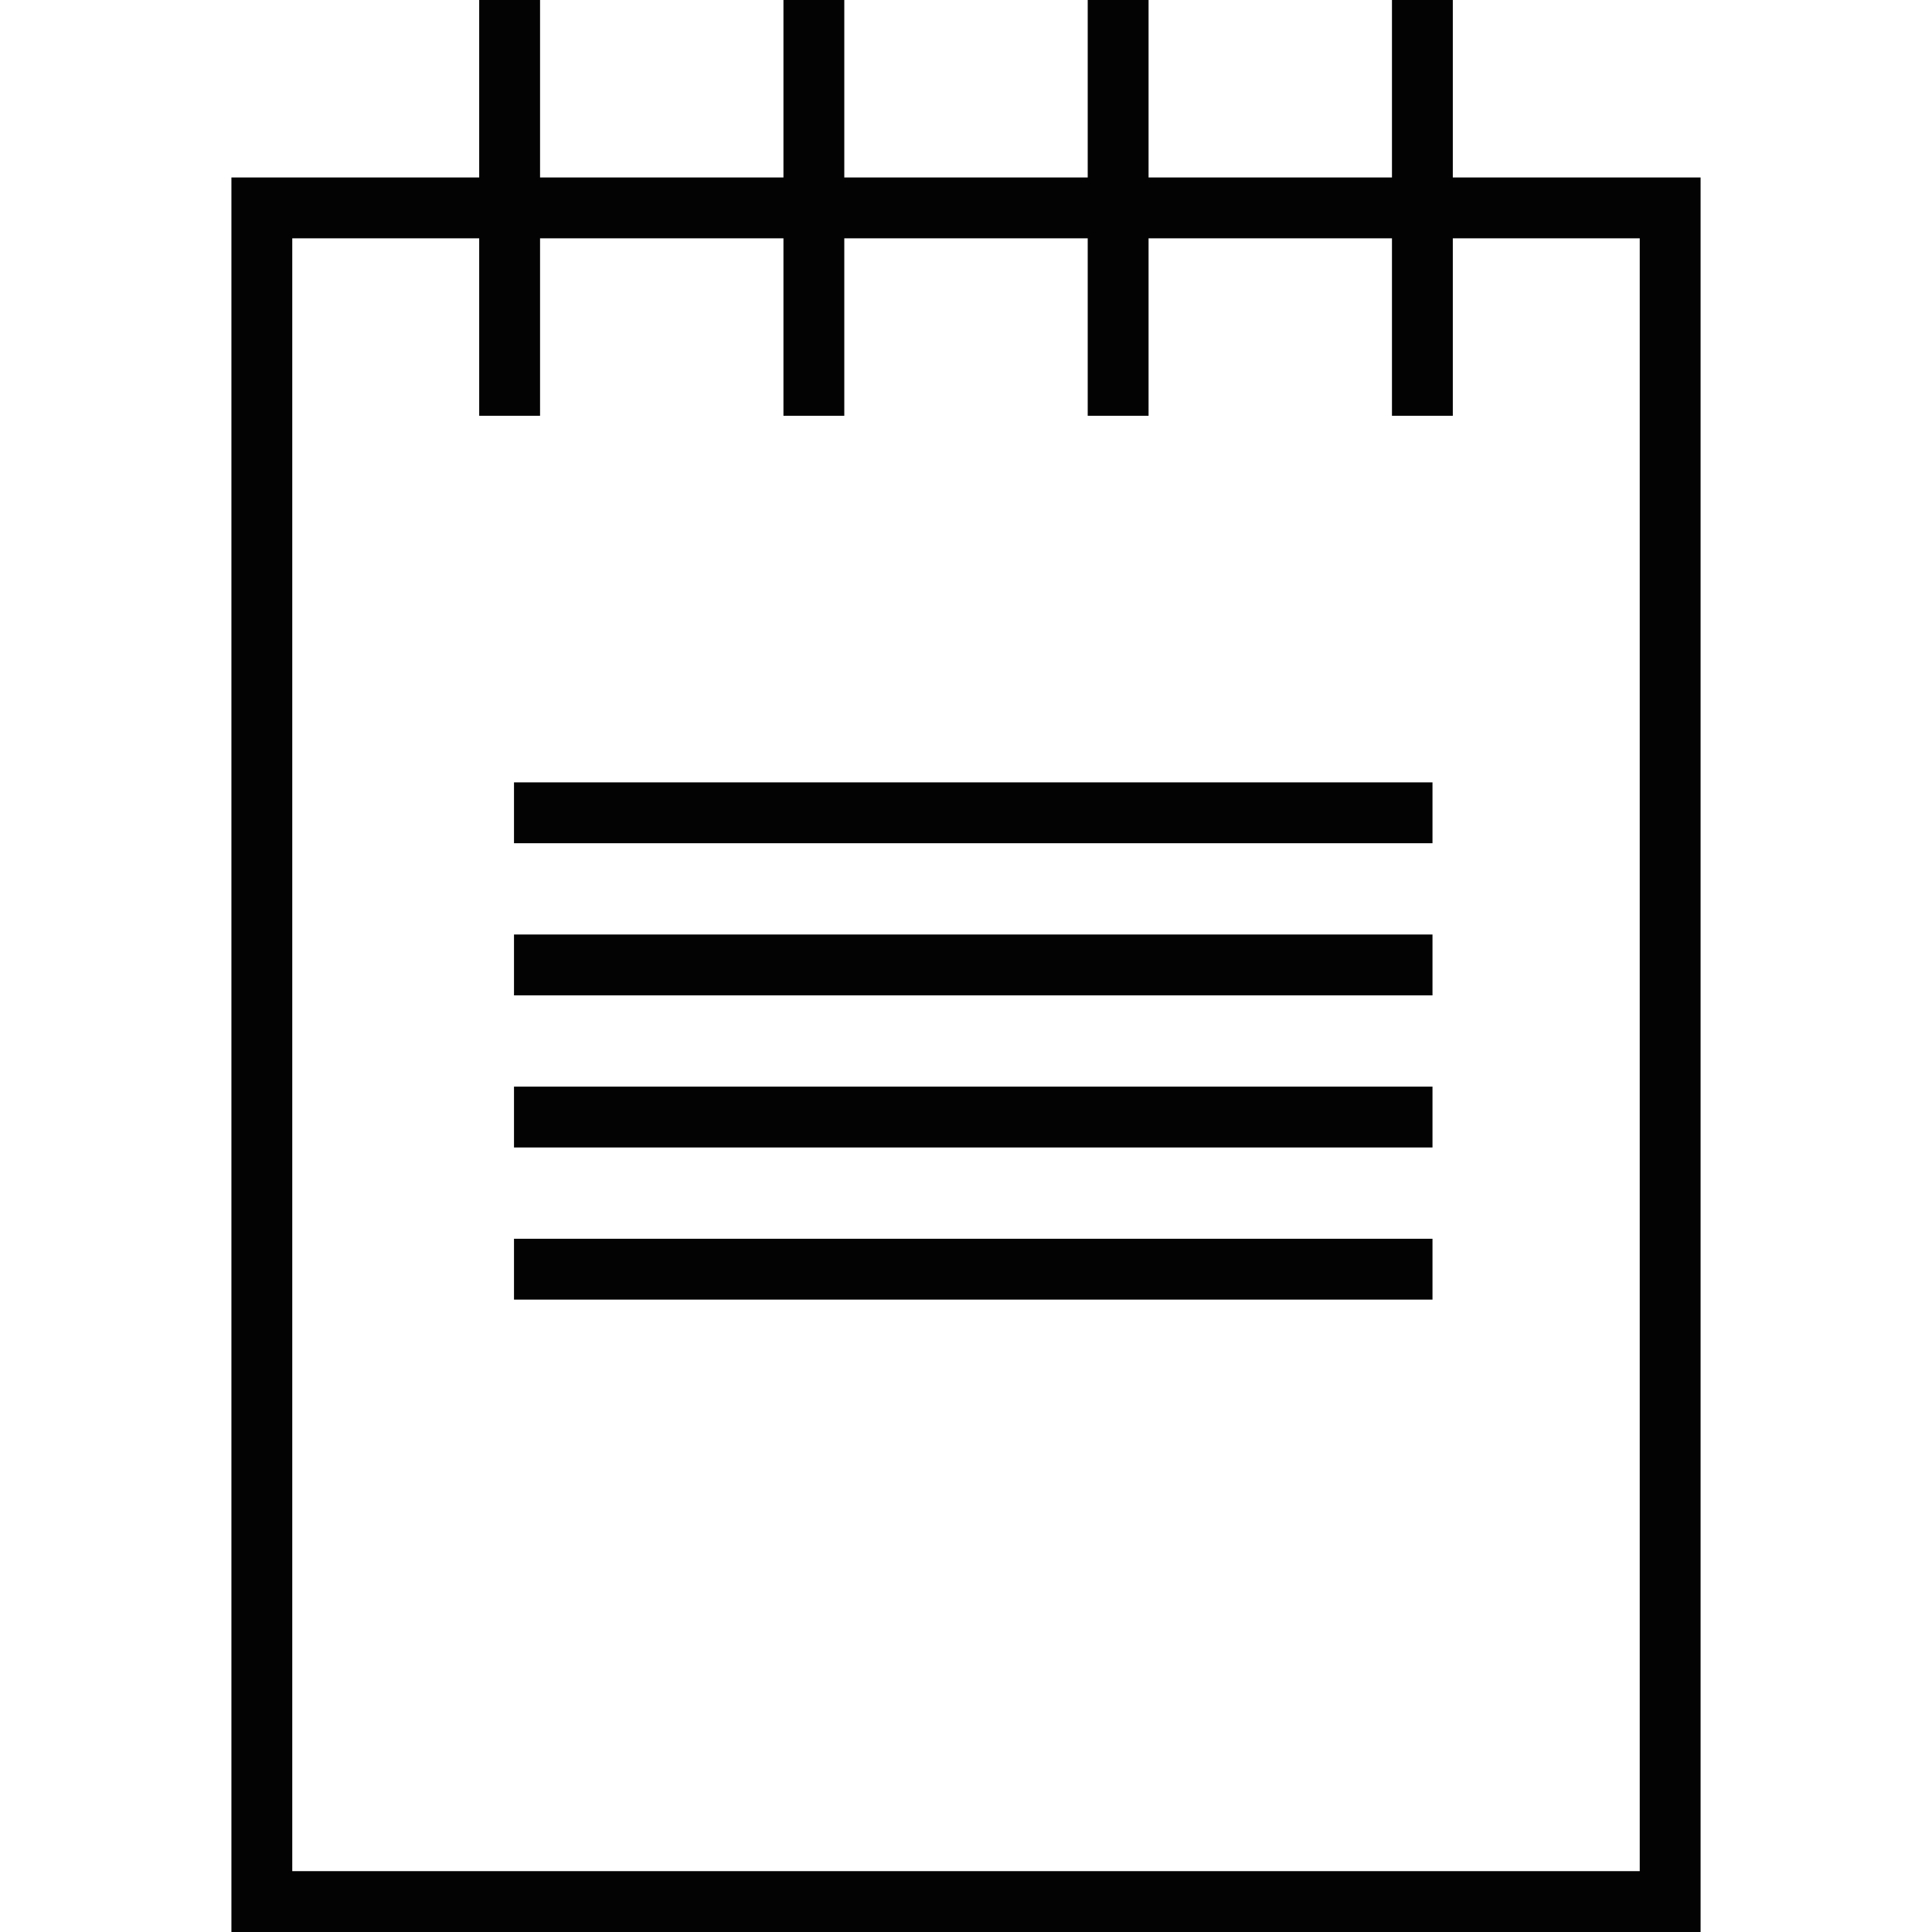
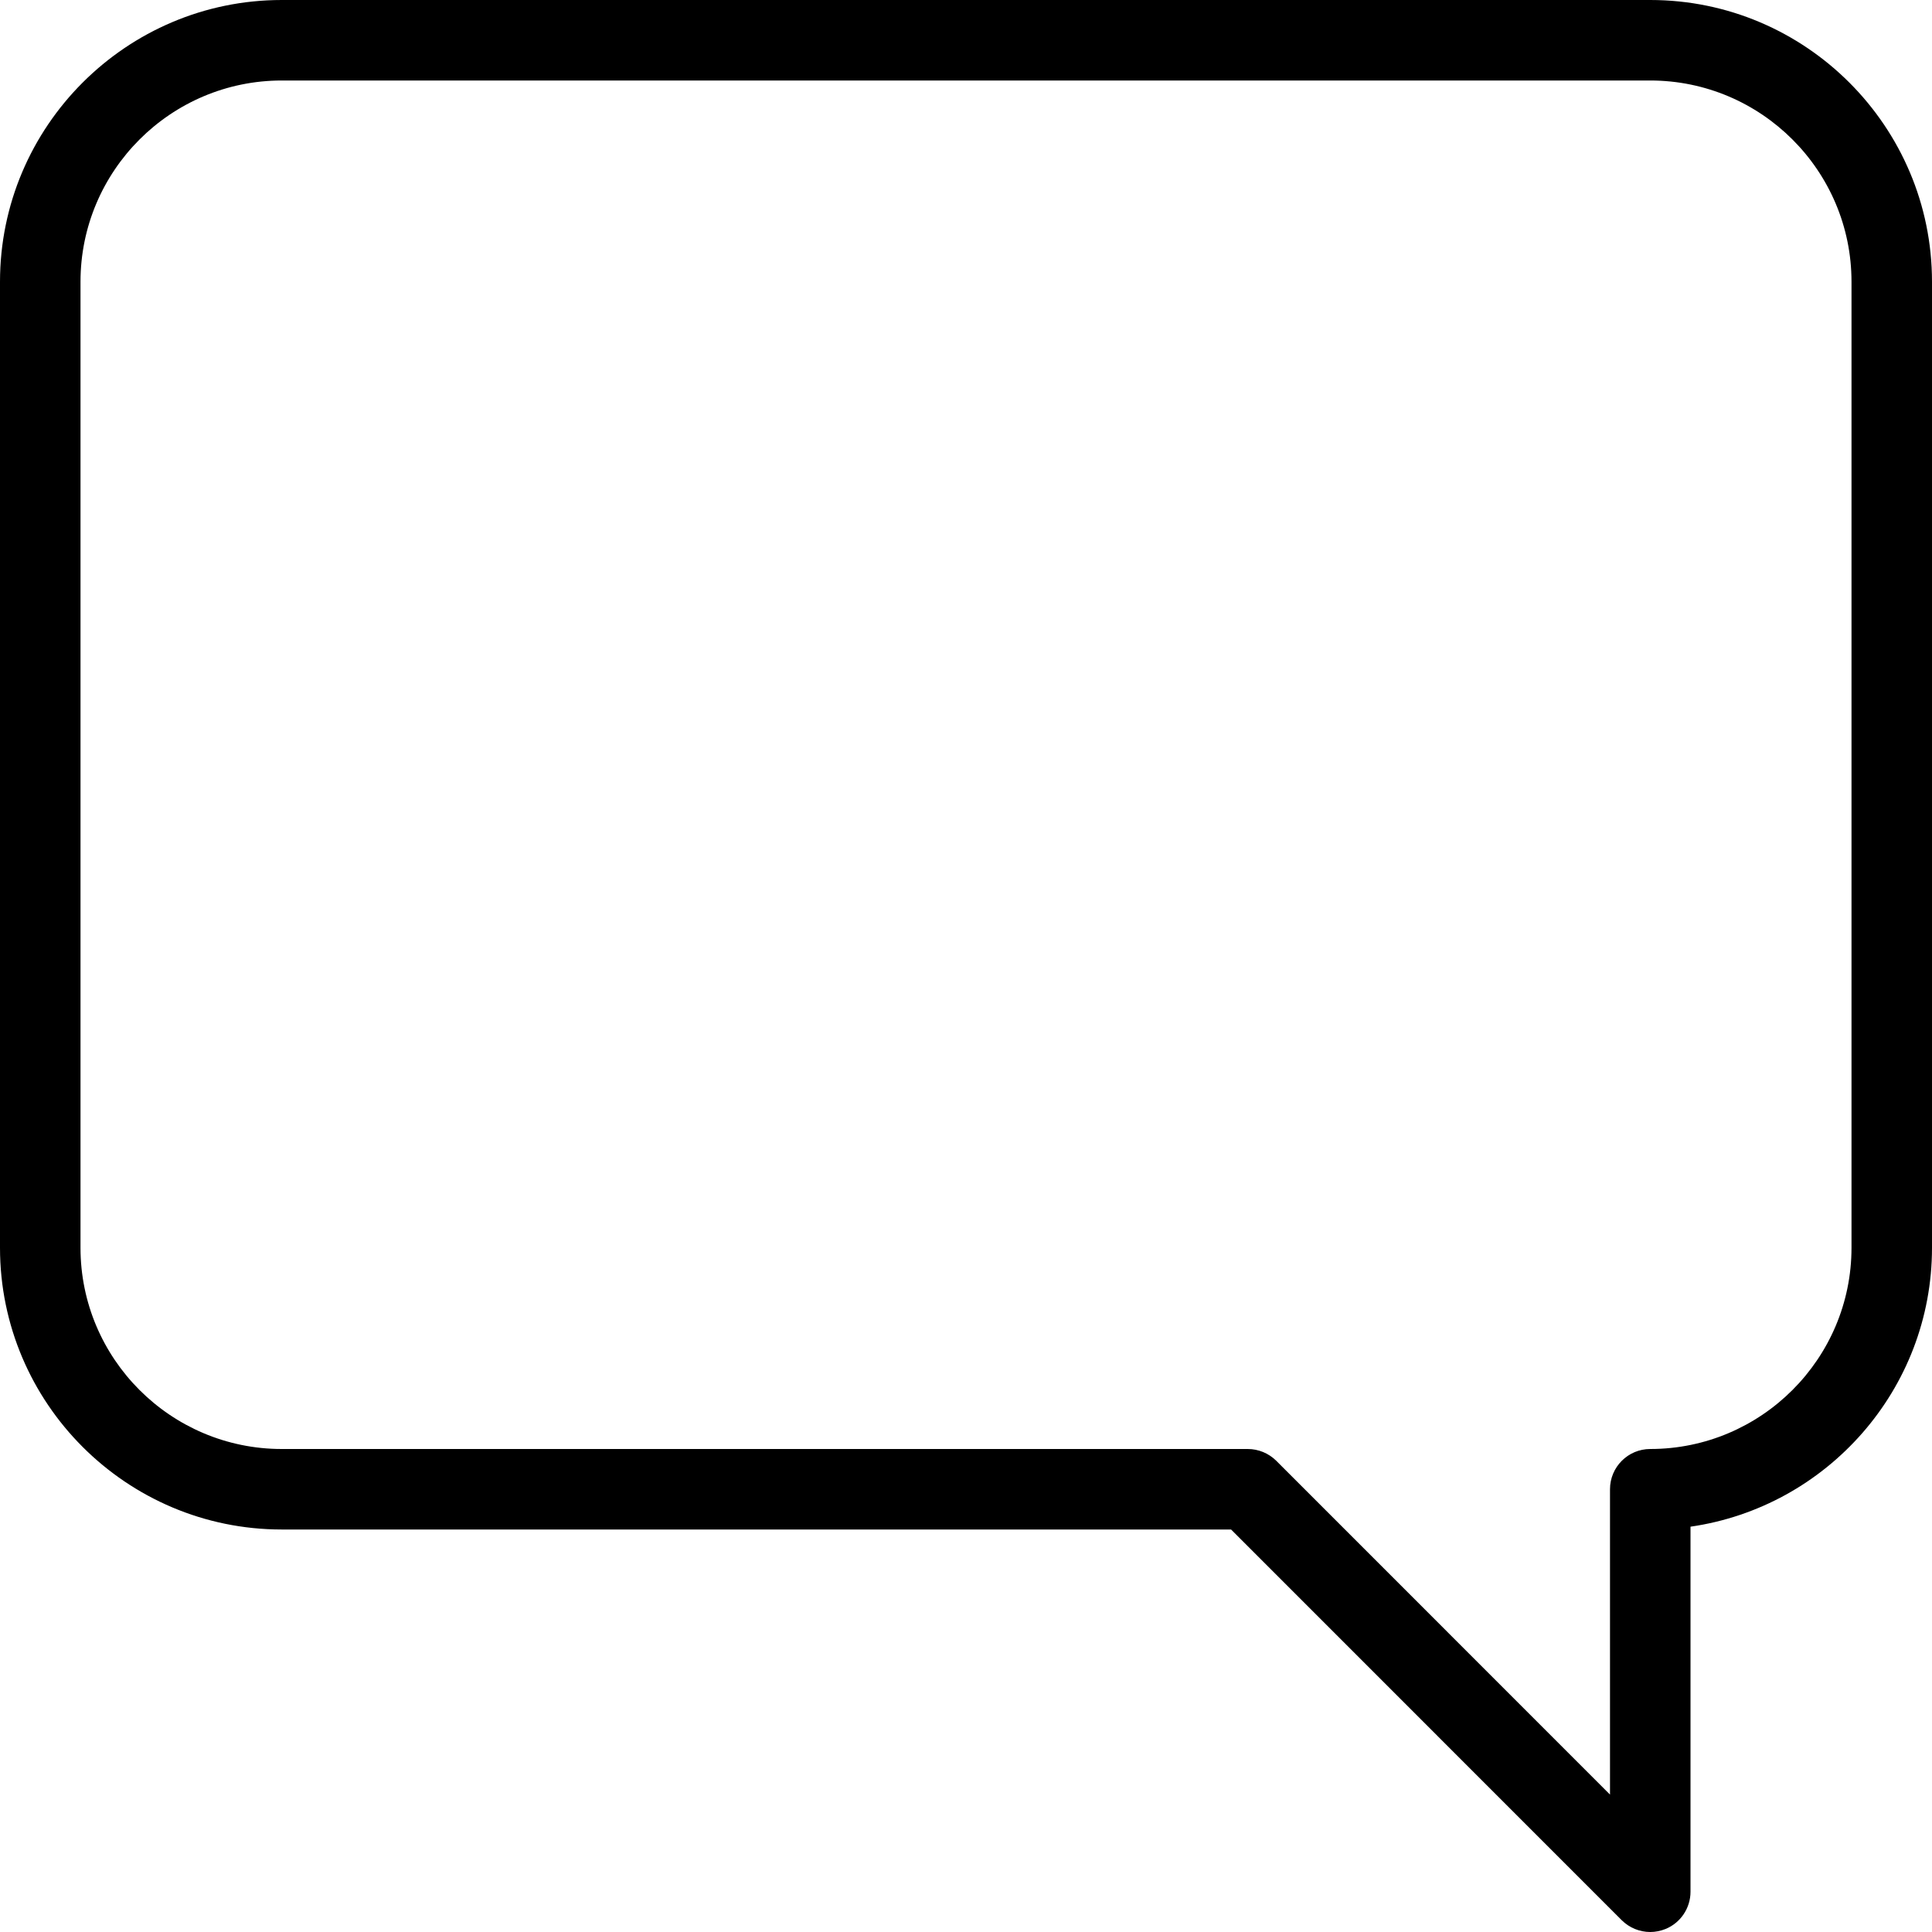
- <svg xmlns="http://www.w3.org/2000/svg" version="1.1" id="Capa_1" x="0px" y="0px" width="371.808px" height="371.808px" viewBox="0 0 371.808 371.808" style="enable-background:new 0 0 371.808 371.808;" xml:space="preserve">
+ <svg xmlns="http://www.w3.org/2000/svg" version="1.1" id="Capa_1" x="0px" y="0px" viewBox="0 0 512 512" style="enable-background:new 0 0 512 512;" xml:space="preserve">
  <g>
-     <rect x="92.22" style="fill:#030303;" width="11.711" height="80.018" />
    <g>
-       <path style="fill:#030303;" d="M279.59,34.153V0h-11.71v34.153h-46.842V0h-11.711v34.153h-46.845V0h-11.71v34.153H44.535v337.654    h282.738V34.153H279.59z M315.563,360.098H56.245V45.864h94.527v34.153h11.71V45.864h46.845v34.153h11.711V45.864h46.842v34.153    h11.71V45.864h35.973V360.098z" />
-       <rect x="98.918" y="150.566" style="fill:#030303;" width="176.761" height="11.71" />
-       <rect x="98.918" y="179.843" style="fill:#030303;" width="176.761" height="11.711" />
-       <rect x="98.918" y="209.119" style="fill:#030303;" width="176.761" height="11.71" />
-       <rect x="98.918" y="238.396" style="fill:#030303;" width="176.761" height="11.71" />
+       <path d="M437.333,0H74.667C33.493,0,0,33.493,0,74.667v256c0,41.173,33.493,74.667,74.667,74.667h251.584l103.531,103.552    c2.048,2.027,4.779,3.115,7.552,3.115c1.365,0,2.752-0.277,4.075-0.811c3.989-1.643,6.592-5.547,6.592-9.856v-96.747    c36.139-5.205,64-36.373,64-73.92v-256C512,33.493,478.507,0,437.333,0z M490.667,330.667c0,29.419-23.936,53.333-53.333,53.333    c-5.888,0-10.667,4.779-10.667,10.667v80.917l-88.448-88.469c-2.005-1.984-4.715-3.115-7.552-3.115h-256    c-29.397,0-53.333-23.915-53.333-53.333v-256c0-29.419,23.936-53.333,53.333-53.333h362.667c29.397,0,53.333,23.915,53.333,53.333    V330.667z" />
    </g>
  </g>
  <g>
</g>
  <g>
</g>
  <g>
</g>
  <g>
</g>
  <g>
</g>
  <g>
</g>
  <g>
</g>
  <g>
</g>
  <g>
</g>
  <g>
</g>
  <g>
</g>
  <g>
</g>
  <g>
</g>
  <g>
</g>
  <g>
</g>
</svg>
